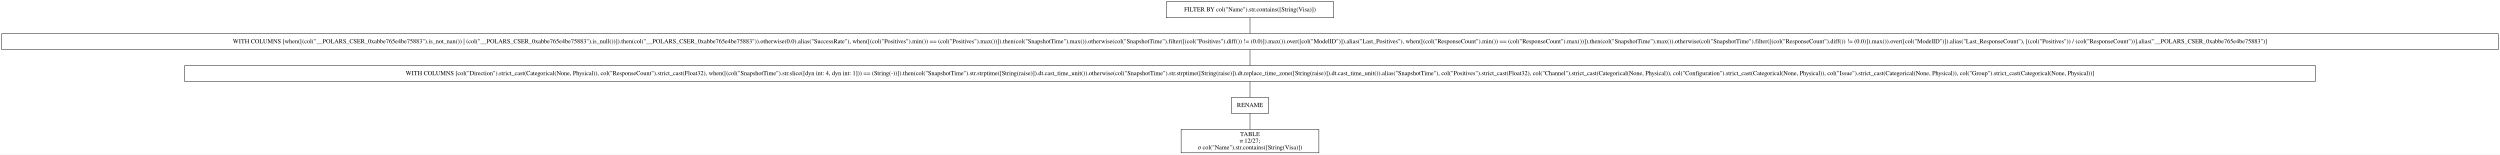
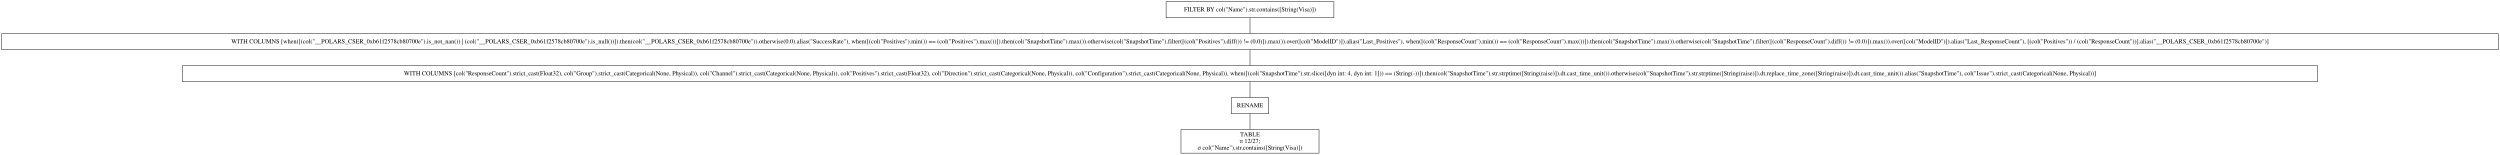
- <svg xmlns="http://www.w3.org/2000/svg" width="5644pt" height="349pt" viewBox="0.00 0.00 5644.00 349.00">
+ <svg xmlns="http://www.w3.org/2000/svg" width="5632pt" height="349pt" viewBox="0.00 0.00 5632.00 349.00">
  <g id="graph0" class="graph" transform="scale(1 1) rotate(0) translate(4 345)">
-     <polygon fill="white" stroke="transparent" points="-4,4 -4,-345 5640,-345 5640,4 -4,4" />
+     <polygon fill="white" stroke="transparent" points="-4,4 -4,-345 5628,-345 5628,4 -4,4" />
    <g id="node1" class="node">
-       <polygon fill="none" stroke="black" points="3007,-341 2629,-341 2629,-305 3007,-305 3007,-341" />
-       <text text-anchor="middle" x="2818" y="-319.3" font-family="Times,serif" font-size="14.00">FILTER BY col("Name").str.contains([String(Visa)])</text>
+       <polygon fill="none" stroke="black" points="3001,-341 2623,-341 2623,-305 3001,-305 3001,-341" />
+       <text text-anchor="middle" x="2812" y="-319.3" font-family="Times,serif" font-size="14.00">FILTER BY col("Name").str.contains([String(Visa)])</text>
    </g>
    <g id="node2" class="node">
-       <polygon fill="none" stroke="black" points="5636,-269 0,-269 0,-233 5636,-233 5636,-269" />
-       <text text-anchor="middle" x="2818" y="-247.3" font-family="Times,serif" font-size="14.00">WITH COLUMNS [when([(col("__POLARS_CSER_0xabbe765e4be75883").is_not_nan()) | (col("__POLARS_CSER_0xabbe765e4be75883").is_null())]).then(col("__POLARS_CSER_0xabbe765e4be75883")).otherwise(0.0).alias("SuccessRate"), when([(col("Positives").min()) == (col("Positives").max())]).then(col("SnapshotTime").max()).otherwise(col("SnapshotTime").filter([(col("Positives").diff()) != (0.0)]).max()).over([col("ModelID")]).alias("Last_Positives"), when([(col("ResponseCount").min()) == (col("ResponseCount").max())]).then(col("SnapshotTime").max()).otherwise(col("SnapshotTime").filter([(col("ResponseCount").diff()) != (0.0)]).max()).over([col("ModelID")]).alias("Last_ResponseCount"), [(col("Positives")) / (col("ResponseCount"))].alias("__POLARS_CSER_0xabbe765e4be75883")]</text>
+       <polygon fill="none" stroke="black" points="5624,-269 0,-269 0,-233 5624,-233 5624,-269" />
+       <text text-anchor="middle" x="2812" y="-247.3" font-family="Times,serif" font-size="14.00">WITH COLUMNS [when([(col("__POLARS_CSER_0xb61f2578cb80700e").is_not_nan()) | (col("__POLARS_CSER_0xb61f2578cb80700e").is_null())]).then(col("__POLARS_CSER_0xb61f2578cb80700e")).otherwise(0.0).alias("SuccessRate"), when([(col("Positives").min()) == (col("Positives").max())]).then(col("SnapshotTime").max()).otherwise(col("SnapshotTime").filter([(col("Positives").diff()) != (0.0)]).max()).over([col("ModelID")]).alias("Last_Positives"), when([(col("ResponseCount").min()) == (col("ResponseCount").max())]).then(col("SnapshotTime").max()).otherwise(col("SnapshotTime").filter([(col("ResponseCount").diff()) != (0.0)]).max()).over([col("ModelID")]).alias("Last_ResponseCount"), [(col("Positives")) / (col("ResponseCount"))].alias("__POLARS_CSER_0xb61f2578cb80700e")]</text>
    </g>
    <g id="edge1" class="edge">
-       <path fill="none" stroke="black" d="M2818,-304.7C2818,-293.85 2818,-279.92 2818,-269.1" />
+       <path fill="none" stroke="black" d="M2812,-304.7C2812,-293.85 2812,-279.92 2812,-269.1" />
    </g>
    <g id="node3" class="node">
-       <polygon fill="none" stroke="black" points="5223,-197 413,-197 413,-161 5223,-161 5223,-197" />
-       <text text-anchor="middle" x="2818" y="-175.3" font-family="Times,serif" font-size="14.00">WITH COLUMNS [col("Direction").strict_cast(Categorical(None, Physical)), col("ResponseCount").strict_cast(Float32), when([(col("SnapshotTime").str.slice([dyn int: 4, dyn int: 1])) == (String(-))]).then(col("SnapshotTime").str.strptime([String(raise)]).dt.cast_time_unit()).otherwise(col("SnapshotTime").str.strptime([String(raise)]).dt.replace_time_zone([String(raise)]).dt.cast_time_unit()).alias("SnapshotTime"), col("Positives").strict_cast(Float32), col("Channel").strict_cast(Categorical(None, Physical)), col("Configuration").strict_cast(Categorical(None, Physical)), col("Issue").strict_cast(Categorical(None, Physical)), col("Group").strict_cast(Categorical(None, Physical))]</text>
+       <polygon fill="none" stroke="black" points="5217,-197 407,-197 407,-161 5217,-161 5217,-197" />
+       <text text-anchor="middle" x="2812" y="-175.3" font-family="Times,serif" font-size="14.00">WITH COLUMNS [col("ResponseCount").strict_cast(Float32), col("Group").strict_cast(Categorical(None, Physical)), col("Channel").strict_cast(Categorical(None, Physical)), col("Positives").strict_cast(Float32), col("Direction").strict_cast(Categorical(None, Physical)), col("Configuration").strict_cast(Categorical(None, Physical)), when([(col("SnapshotTime").str.slice([dyn int: 4, dyn int: 1])) == (String(-))]).then(col("SnapshotTime").str.strptime([String(raise)]).dt.cast_time_unit()).otherwise(col("SnapshotTime").str.strptime([String(raise)]).dt.replace_time_zone([String(raise)]).dt.cast_time_unit()).alias("SnapshotTime"), col("Issue").strict_cast(Categorical(None, Physical))]</text>
    </g>
    <g id="edge2" class="edge">
-       <path fill="none" stroke="black" d="M2818,-232.7C2818,-221.85 2818,-207.92 2818,-197.1" />
+       <path fill="none" stroke="black" d="M2812,-232.7C2812,-221.85 2812,-207.92 2812,-197.1" />
    </g>
    <g id="node4" class="node">
-       <polygon fill="none" stroke="black" points="2860,-125 2776,-125 2776,-89 2860,-89 2860,-125" />
-       <text text-anchor="middle" x="2818" y="-103.3" font-family="Times,serif" font-size="14.00">RENAME</text>
+       <polygon fill="none" stroke="black" points="2854,-125 2770,-125 2770,-89 2854,-89 2854,-125" />
+       <text text-anchor="middle" x="2812" y="-103.3" font-family="Times,serif" font-size="14.00">RENAME</text>
    </g>
    <g id="edge3" class="edge">
-       <path fill="none" stroke="black" d="M2818,-160.7C2818,-149.85 2818,-135.92 2818,-125.1" />
+       <path fill="none" stroke="black" d="M2812,-160.7C2812,-149.85 2812,-135.92 2812,-125.1" />
    </g>
    <g id="node5" class="node">
-       <polygon fill="none" stroke="black" points="2973.5,-53 2662.5,-53 2662.5,0 2973.5,0 2973.5,-53" />
-       <text text-anchor="middle" x="2818" y="-37.8" font-family="Times,serif" font-size="14.00">TABLE</text>
-       <text text-anchor="middle" x="2818" y="-22.8" font-family="Times,serif" font-size="14.00">π 12/27;</text>
-       <text text-anchor="middle" x="2818" y="-7.8" font-family="Times,serif" font-size="14.00">σ col("Name").str.contains([String(Visa)])</text>
+       <polygon fill="none" stroke="black" points="2967.5,-53 2656.5,-53 2656.5,0 2967.5,0 2967.5,-53" />
+       <text text-anchor="middle" x="2812" y="-37.8" font-family="Times,serif" font-size="14.00">TABLE</text>
+       <text text-anchor="middle" x="2812" y="-22.8" font-family="Times,serif" font-size="14.00">π 12/27;</text>
+       <text text-anchor="middle" x="2812" y="-7.8" font-family="Times,serif" font-size="14.00">σ col("Name").str.contains([String(Visa)])</text>
    </g>
    <g id="edge4" class="edge">
-       <path fill="none" stroke="black" d="M2818,-88.97C2818,-78.51 2818,-64.9 2818,-53.16" />
+       <path fill="none" stroke="black" d="M2812,-88.97C2812,-78.51 2812,-64.9 2812,-53.16" />
    </g>
  </g>
</svg>
